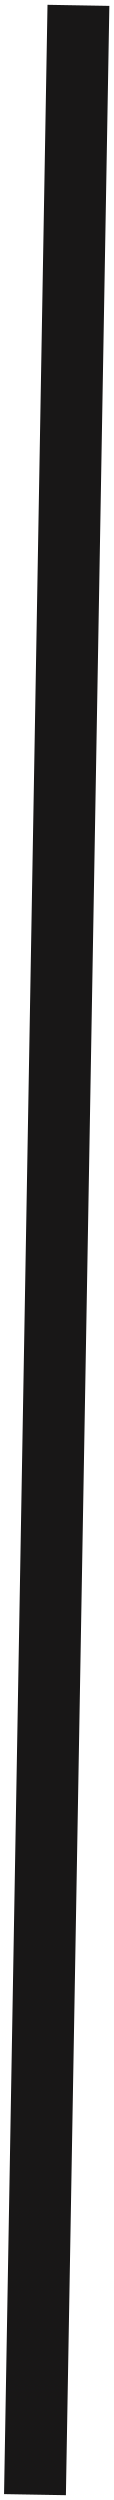
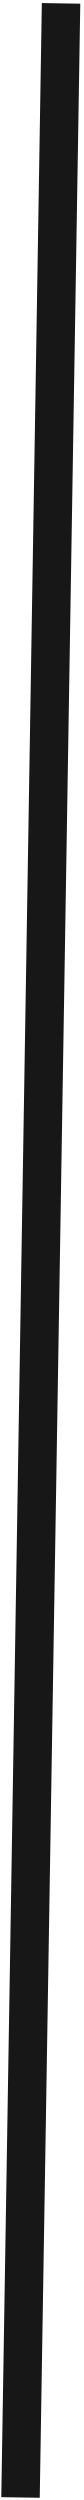
- <svg xmlns="http://www.w3.org/2000/svg" width="22" height="485" viewBox="0 0 22 485" fill="none">
-   <path d="M9.216 0.932L21.214 1.142L12.784 484.068L0.786 483.859L9.216 0.932Z" fill="#181717" />
+ <svg xmlns="http://www.w3.org/2000/svg" width="26" height="780" viewBox="0 0 26 780" fill="none">
+   <path d="M13.051 0.954L25.049 1.149L12.401 779.309L0.402 779.114L13.051 0.954Z" fill="#181717" />
</svg>
